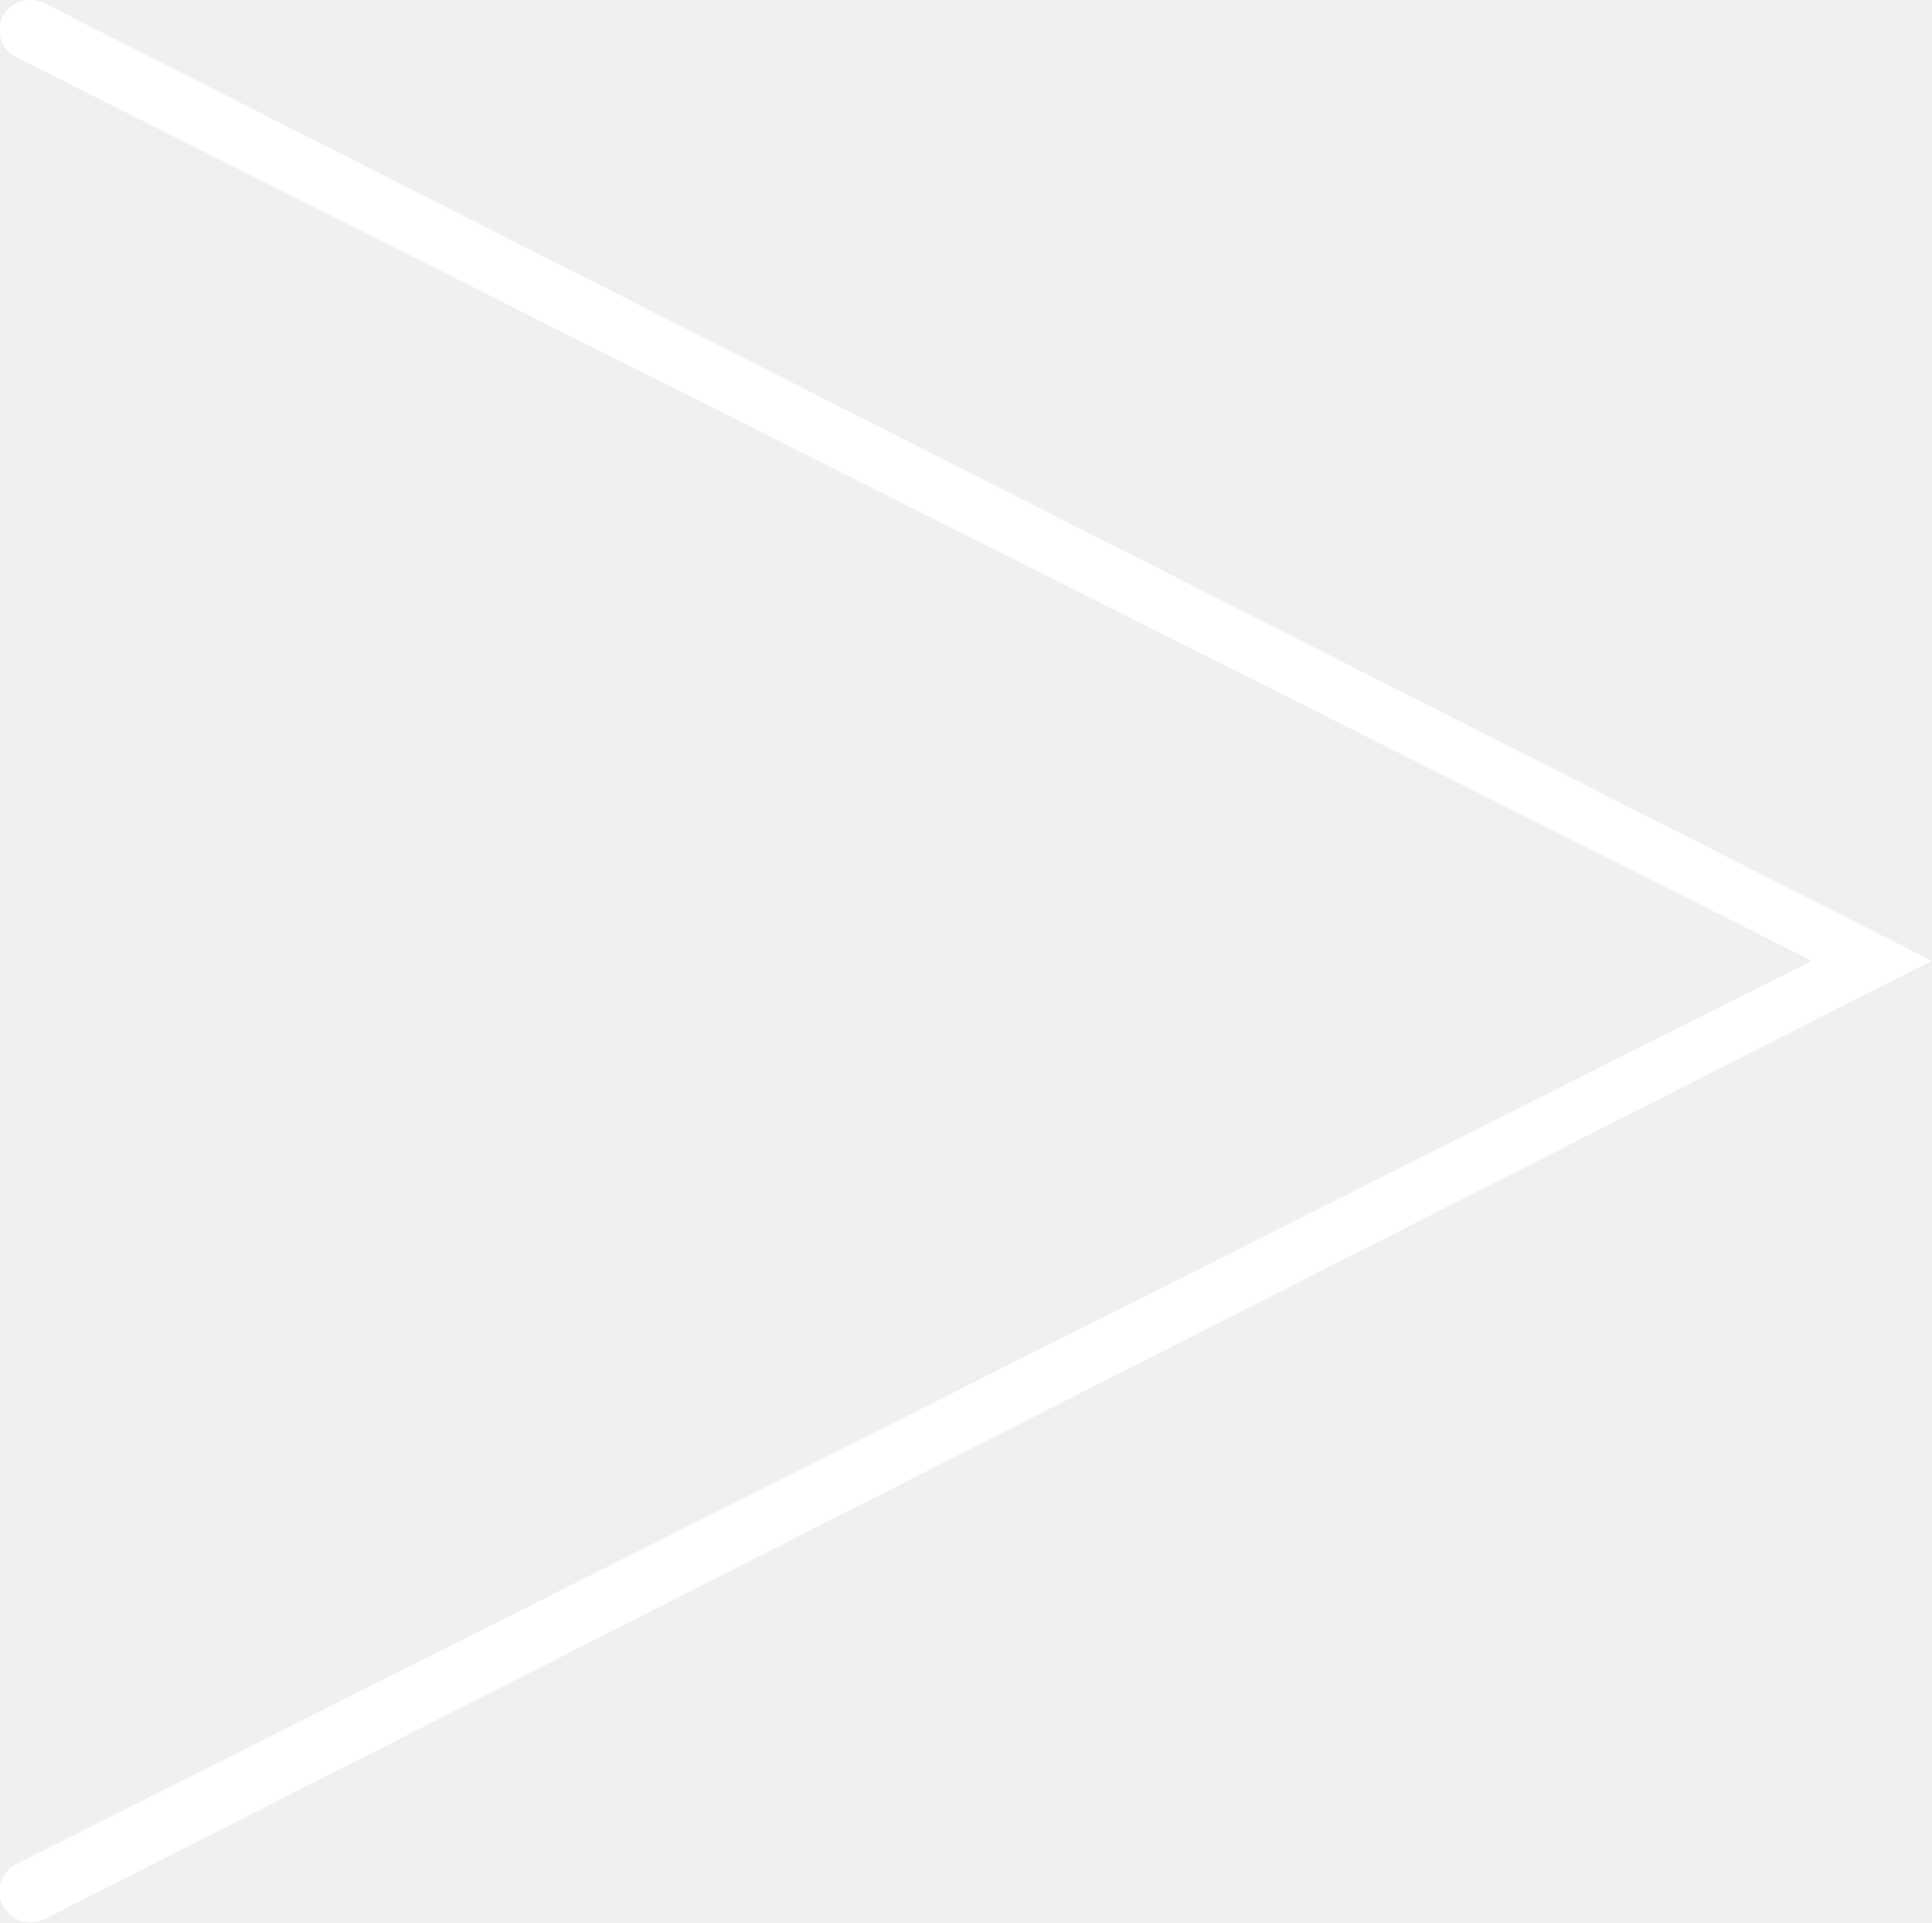
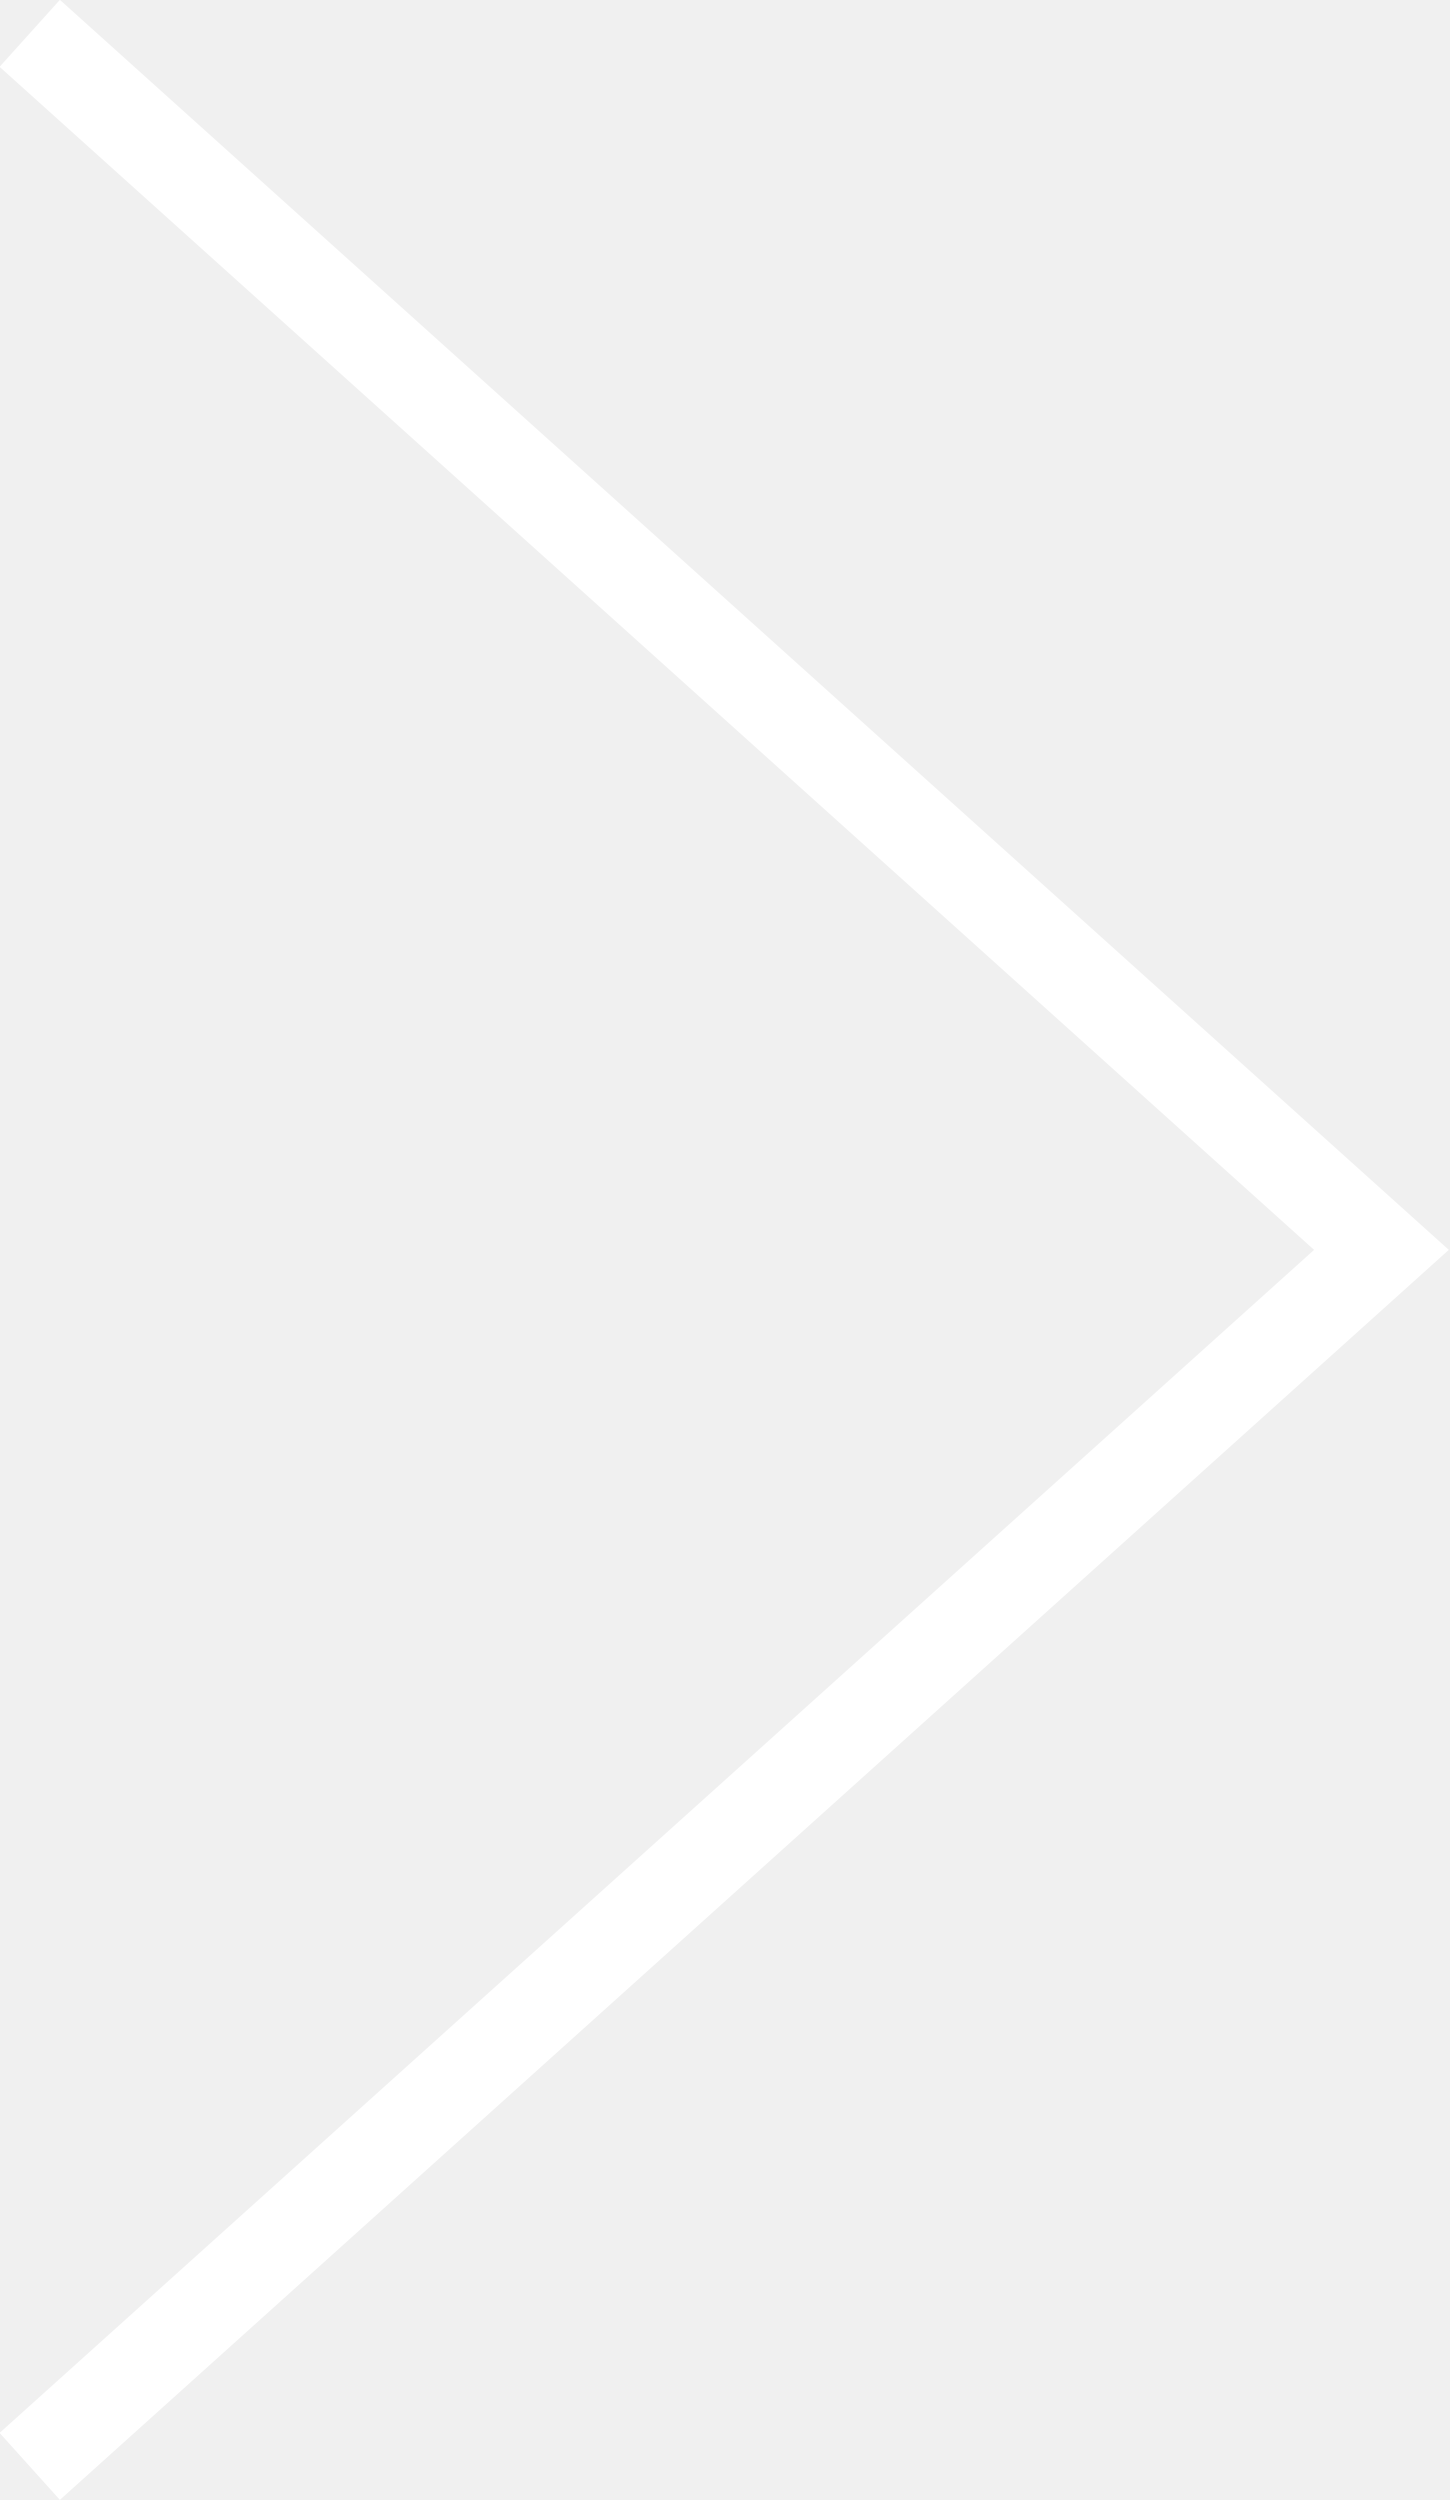
- <svg xmlns="http://www.w3.org/2000/svg" width="17.893" height="17.813" viewBox="0 0 17.893 17.813" fill="none">
+ <svg xmlns="http://www.w3.org/2000/svg" width="16.082" height="27.743" viewBox="0 0 16.082 27.743" fill="none">
  <defs />
-   <path id="Форма 5" d="M16.78 8.9L0.15 0.53C0.01 0.46 -0.05 0.28 0.03 0.14C0.11 0.01 0.27 -0.04 0.41 0.03L17.89 8.9L0.41 17.78C0.27 17.85 0.11 17.79 0.03 17.66C-0.05 17.52 0.01 17.34 0.15 17.27L16.78 8.9Z" fill="#FFFFFF" fill-opacity="1" fill-rule="evenodd" />
+   <path id="Vector 5" d="M0.33 27.37L15.33 13.87L0.33 0.37" stroke="#FFFFFF" stroke-opacity="1" stroke-width="1" />
</svg>
